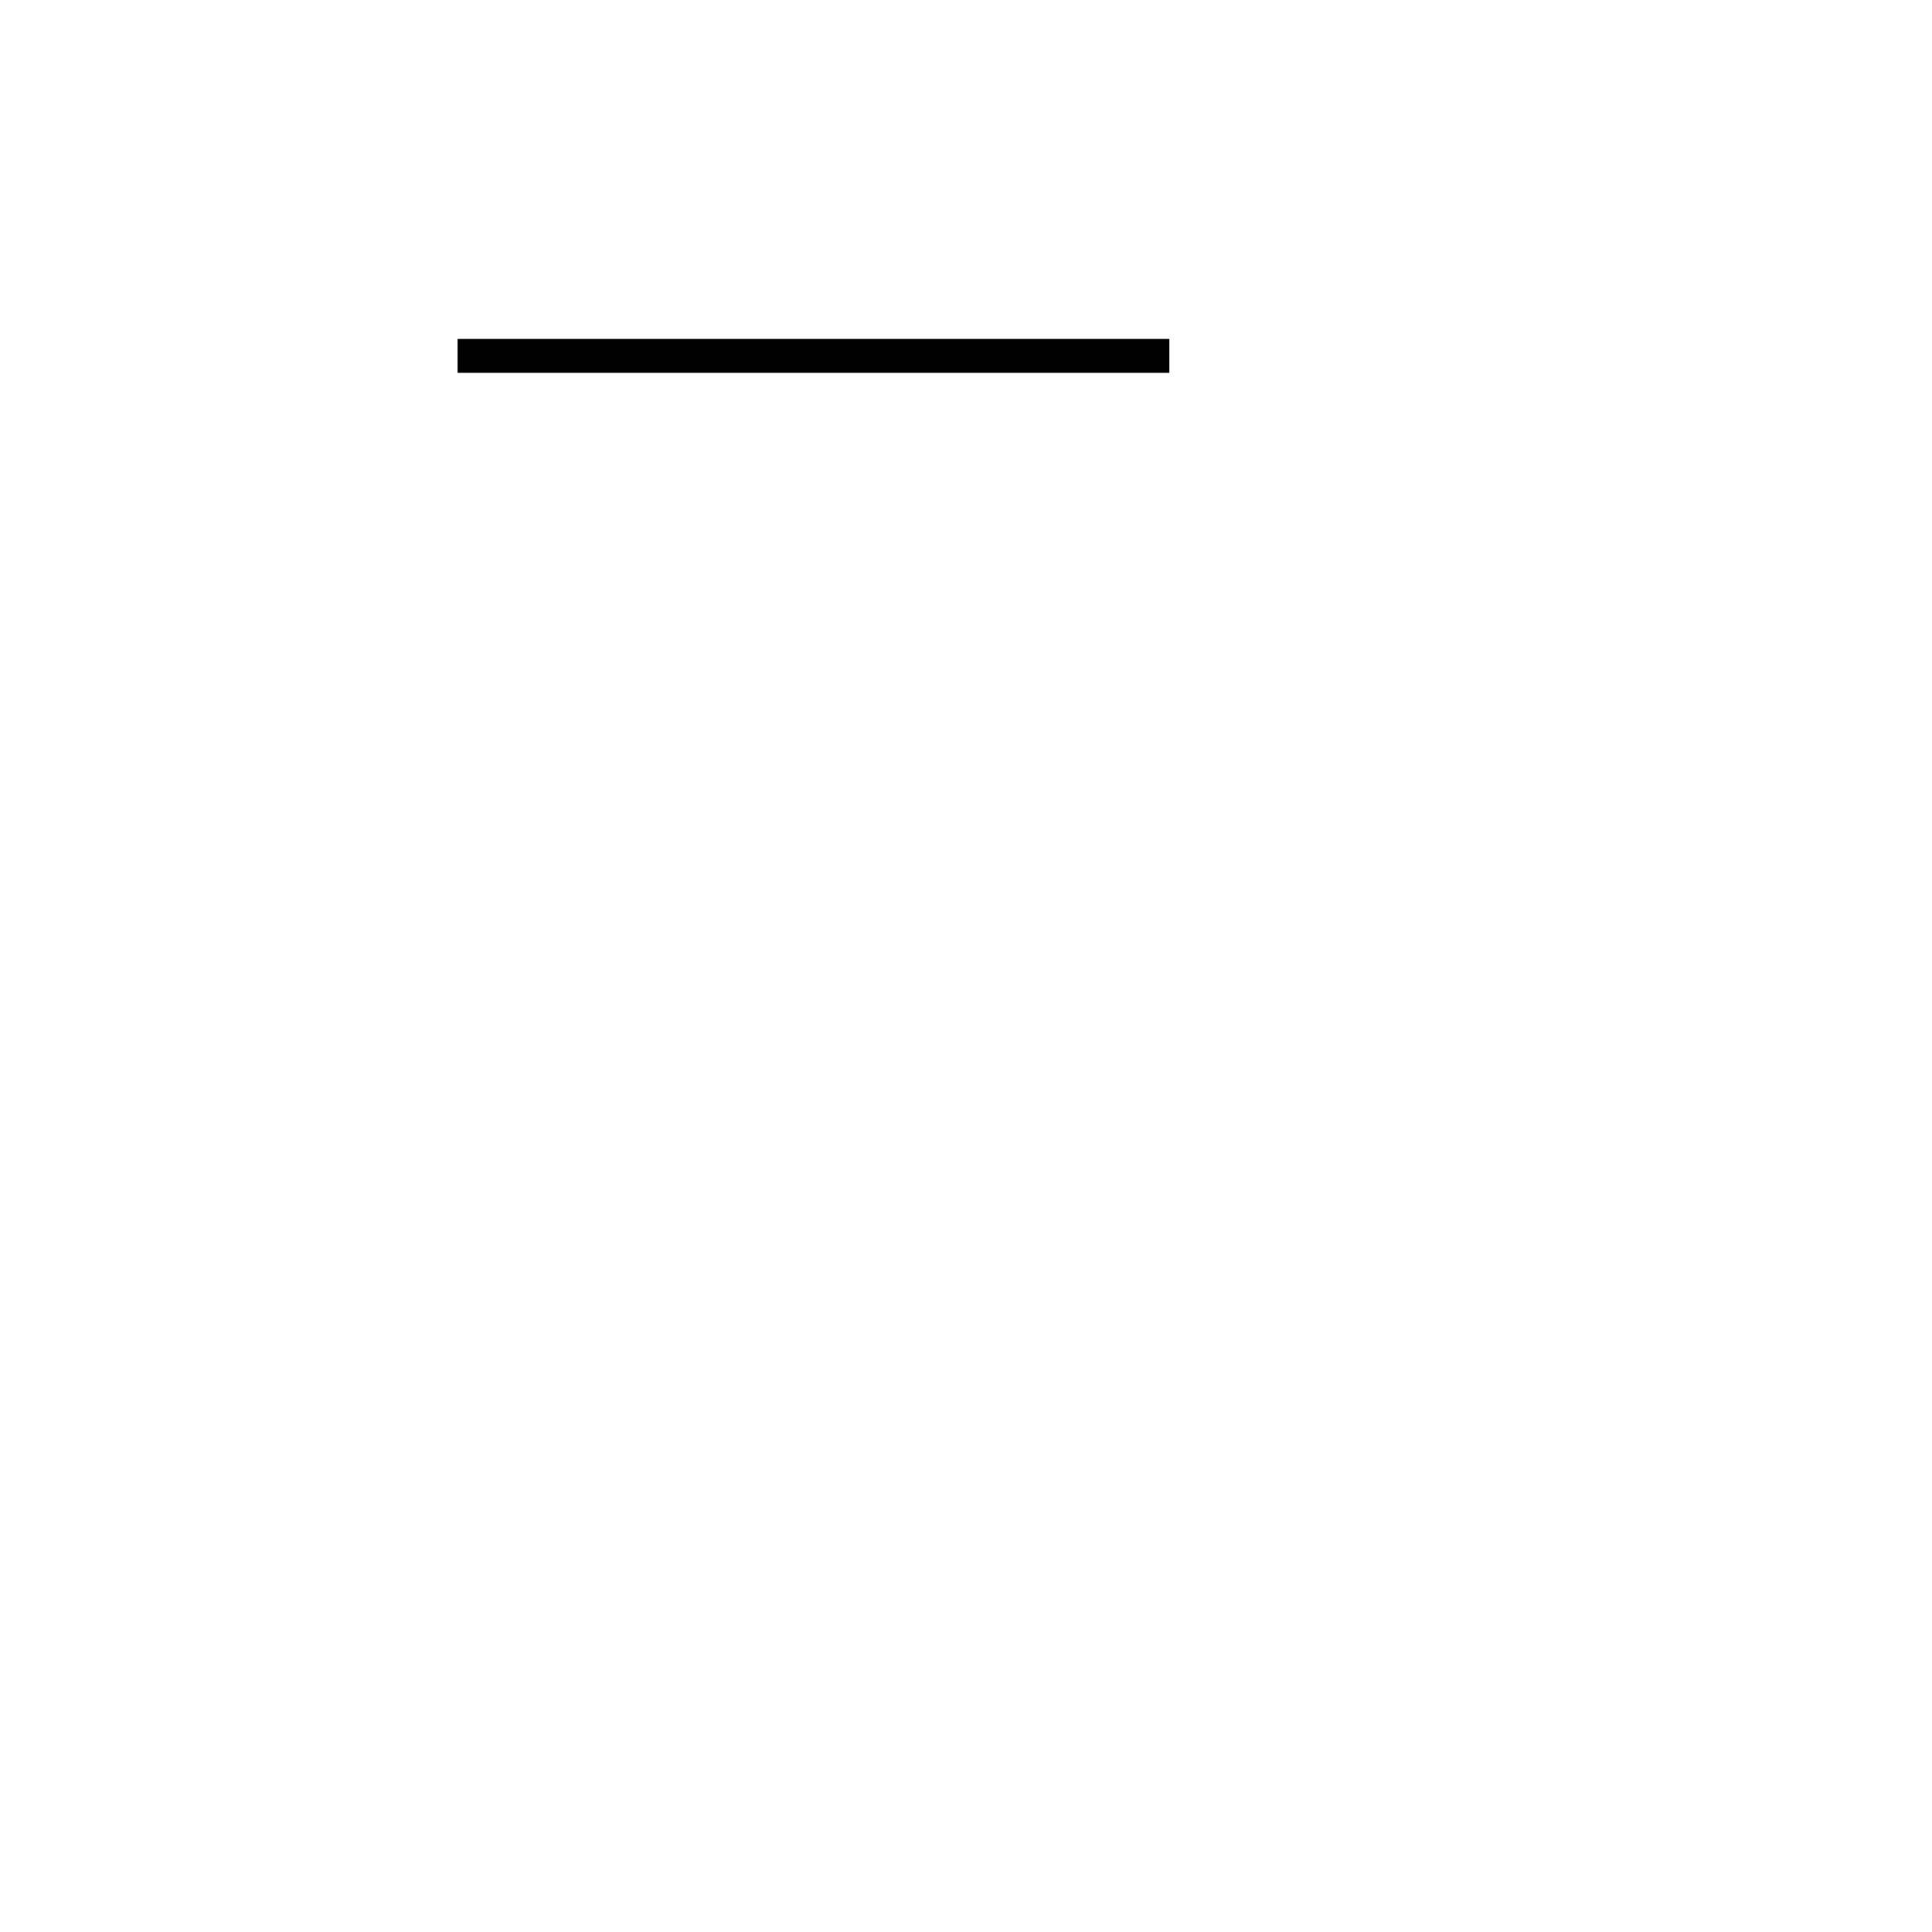
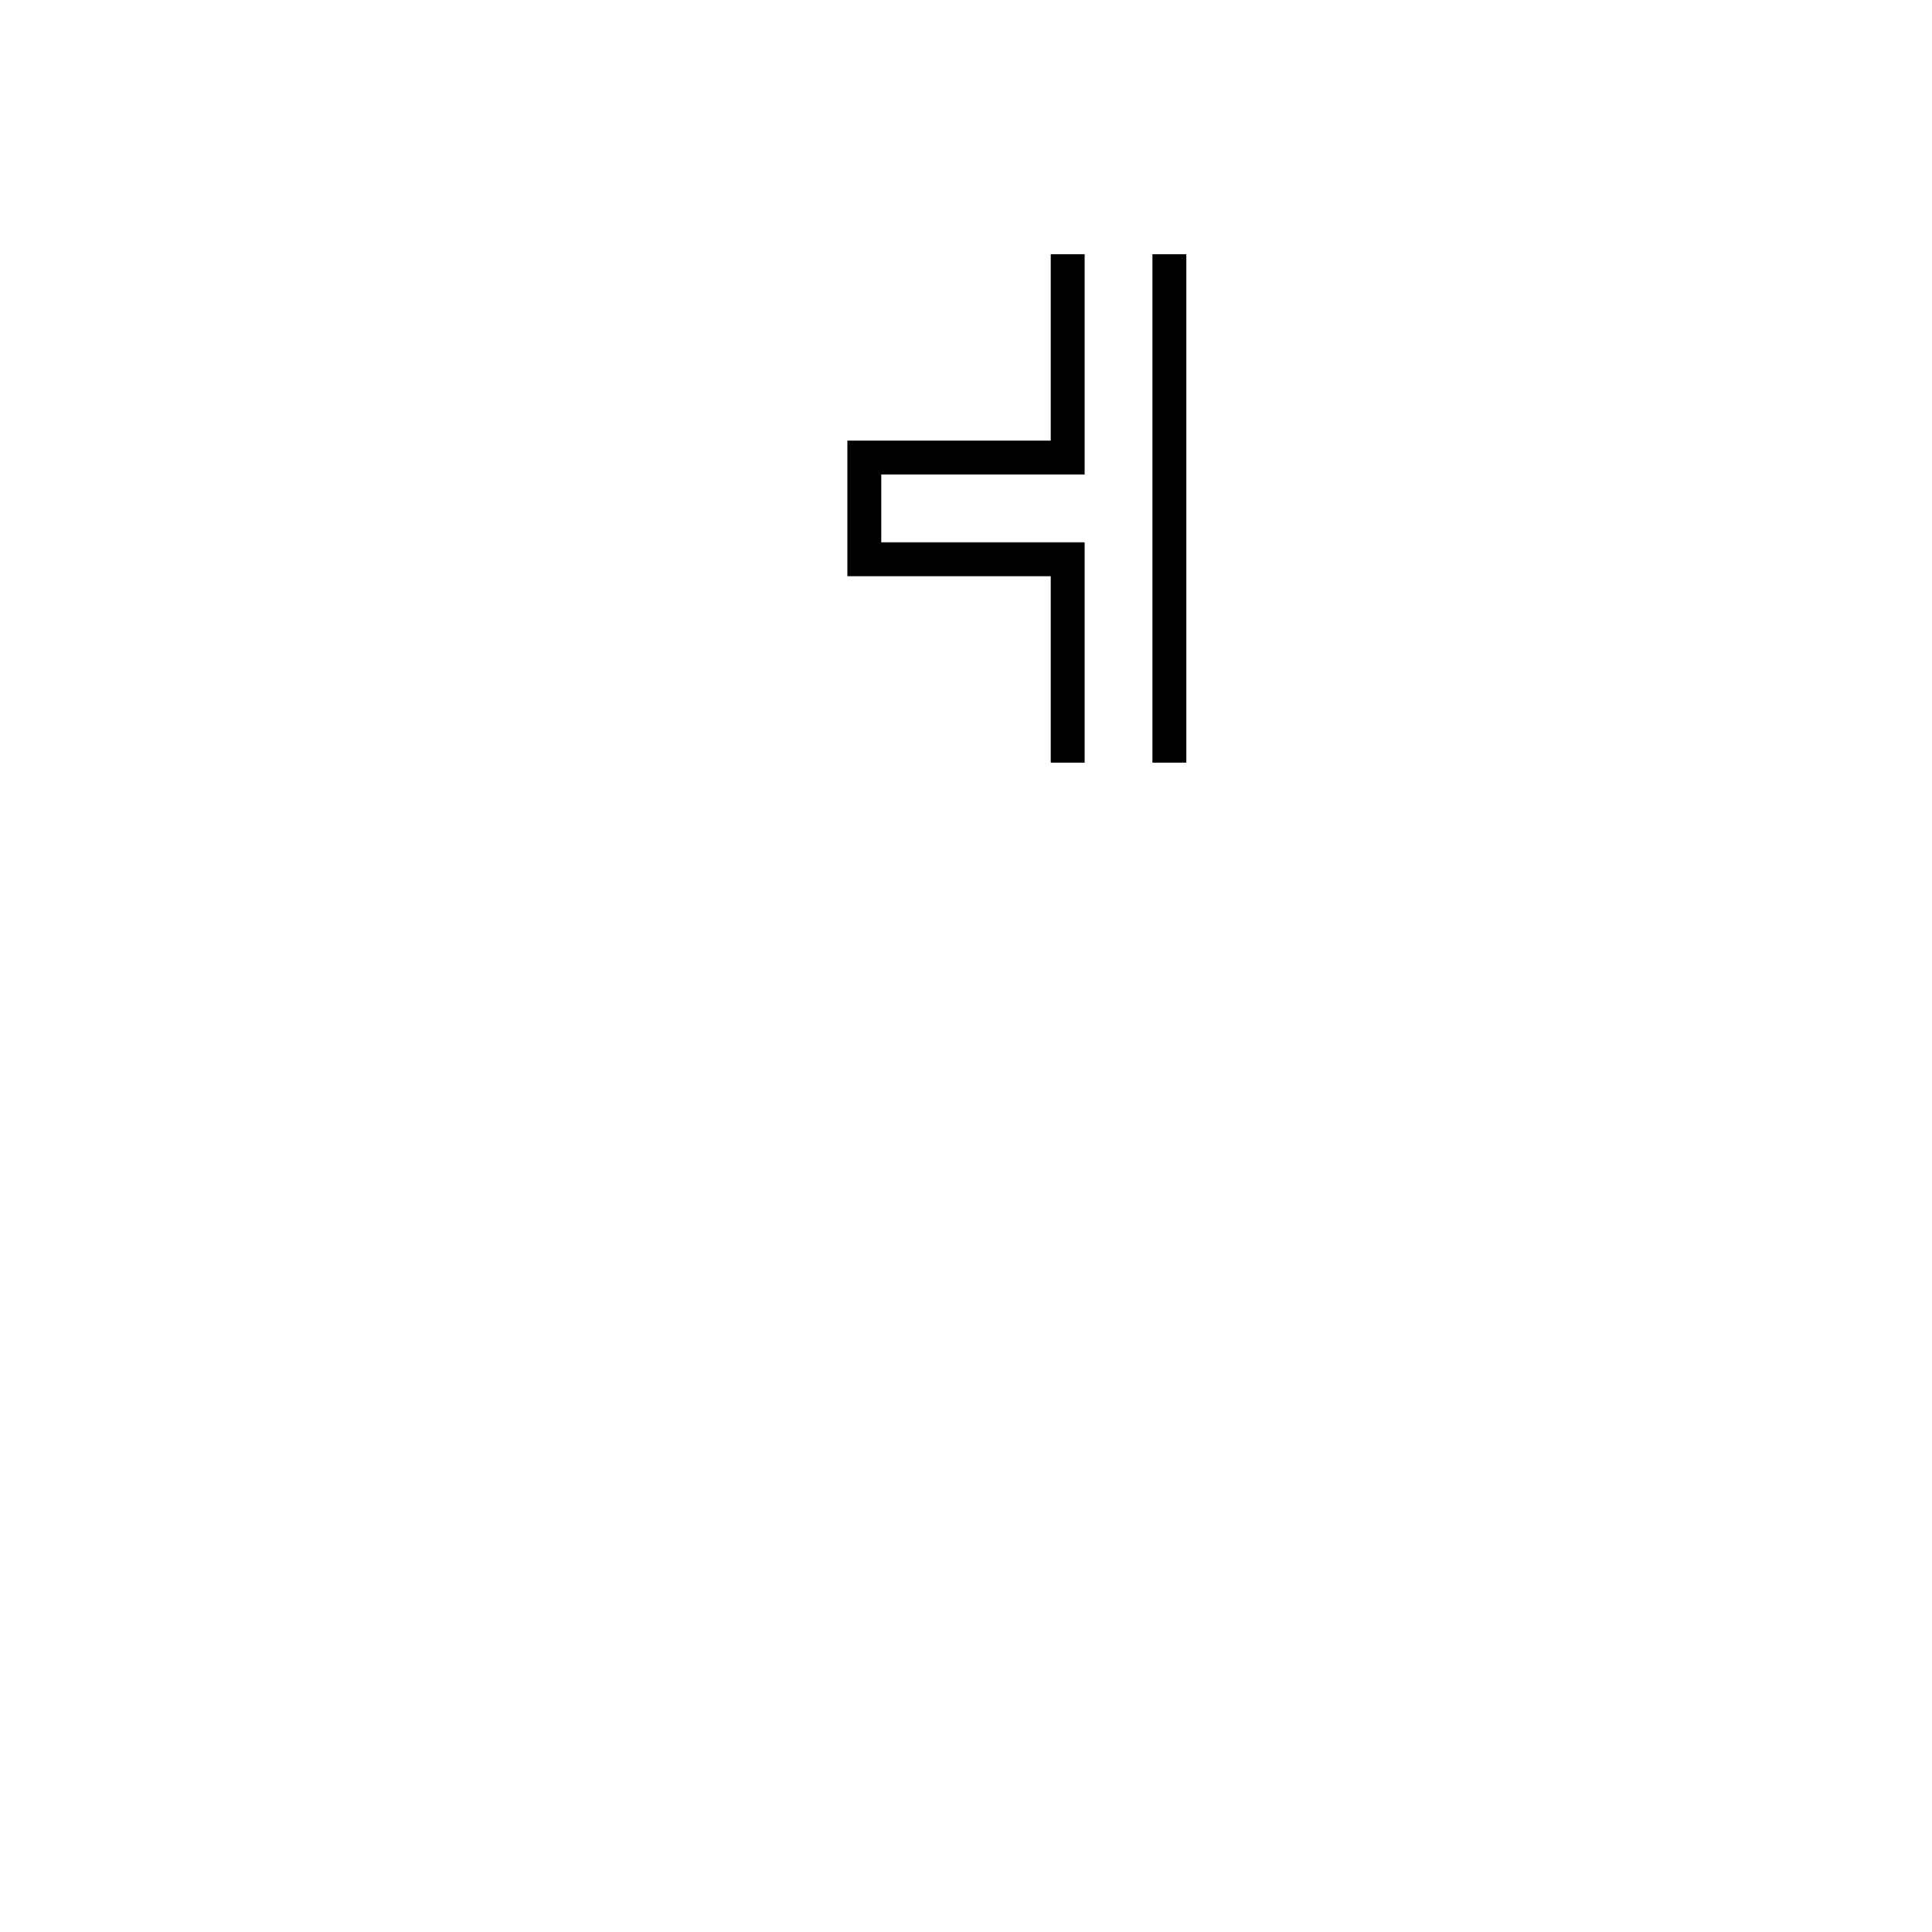
<svg xmlns="http://www.w3.org/2000/svg" width="570" height="570" viewBox="15 15 570 570">
  <defs>
</defs>
-   <path d="M150,120 L180,120 L210,120 L240,120 L270,120 L300,120 L330,120 L360,120" stroke="black" stroke-width="10" fill="none">
-     <animate attributeName="stroke-dasharray" dur="21.0s" from="1, 2100.0" to="2100.0, 0" />
-     <animate attributeName="stroke-dasharray" dur="21.0s" begin="21.5s" from="2100.0, 0" to="1, 2100.0" />
-     <animate attributeName="stroke-dasharray" dur="21.0s" begin="42.5s" from="1, 2100.0" to="2100.0, 0" repeatCount="indefinite" />
+   <path d="M360,90 L360,120 L360,150 L360,180 L360,210 L360,240" stroke="black" stroke-width="10" fill="none">
+     <animate attributeName="stroke-dasharray" dur="1.5s" from="1, 150.0" to="150.0, 0" />
+     <animate attributeName="stroke-dasharray" dur="1.5s" begin="1.5s" from="150.0, 0" to="1, 150.0" />
+     <animate attributeName="stroke-dasharray" dur="1.5s" begin="3.0s" from="1, 150.0" to="150.0, 0" repeatCount="indefinite" />
+   </path>
+   <path d="M330,240 L330,210 L330,180 L300,180 L270,180 L270,150 L300,150 L330,150 L330,120 L330,90" stroke="black" stroke-width="10" fill="none">
+     <animate attributeName="stroke-dasharray" dur="2.7s" from="1, 270.0" to="270.0, 0" />
+     <animate attributeName="stroke-dasharray" dur="2.7s" begin="2.7s" from="270.0, 0" to="1, 270.0" />
+     <animate attributeName="stroke-dasharray" dur="2.7s" begin="5.4s" from="1, 270.0" to="270.0, 0" repeatCount="indefinite" />
  </path>
</svg>
